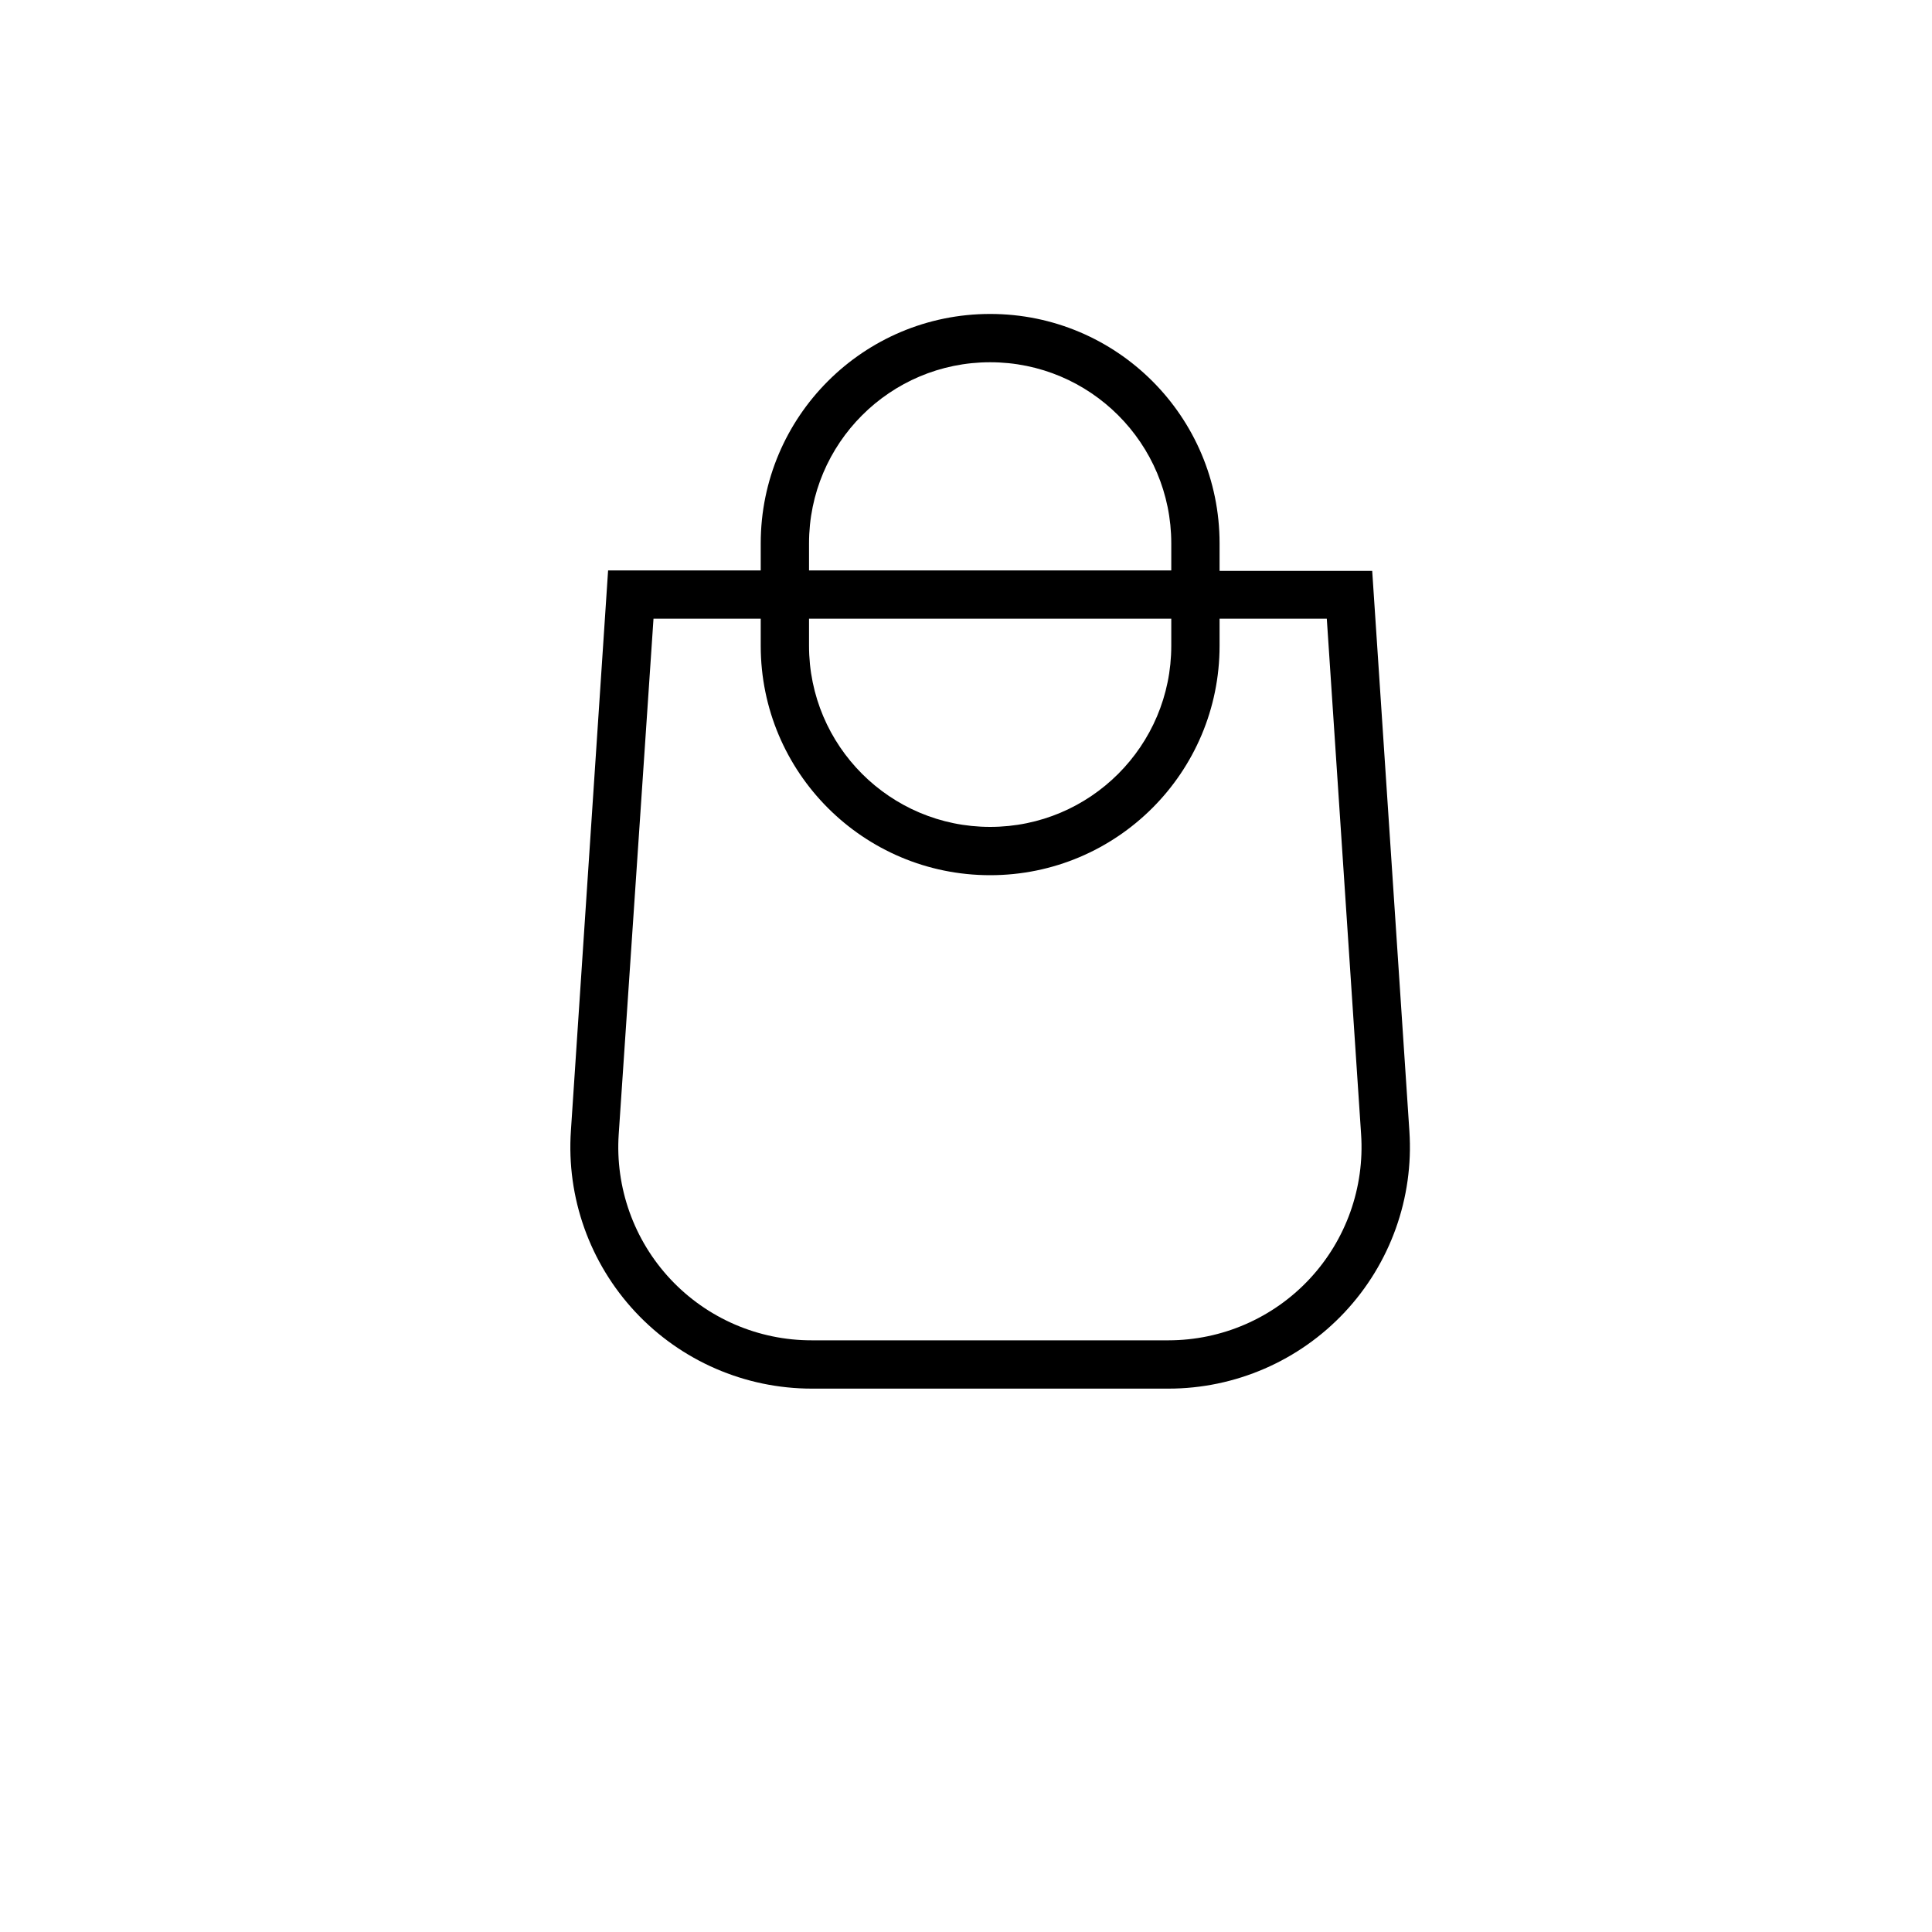
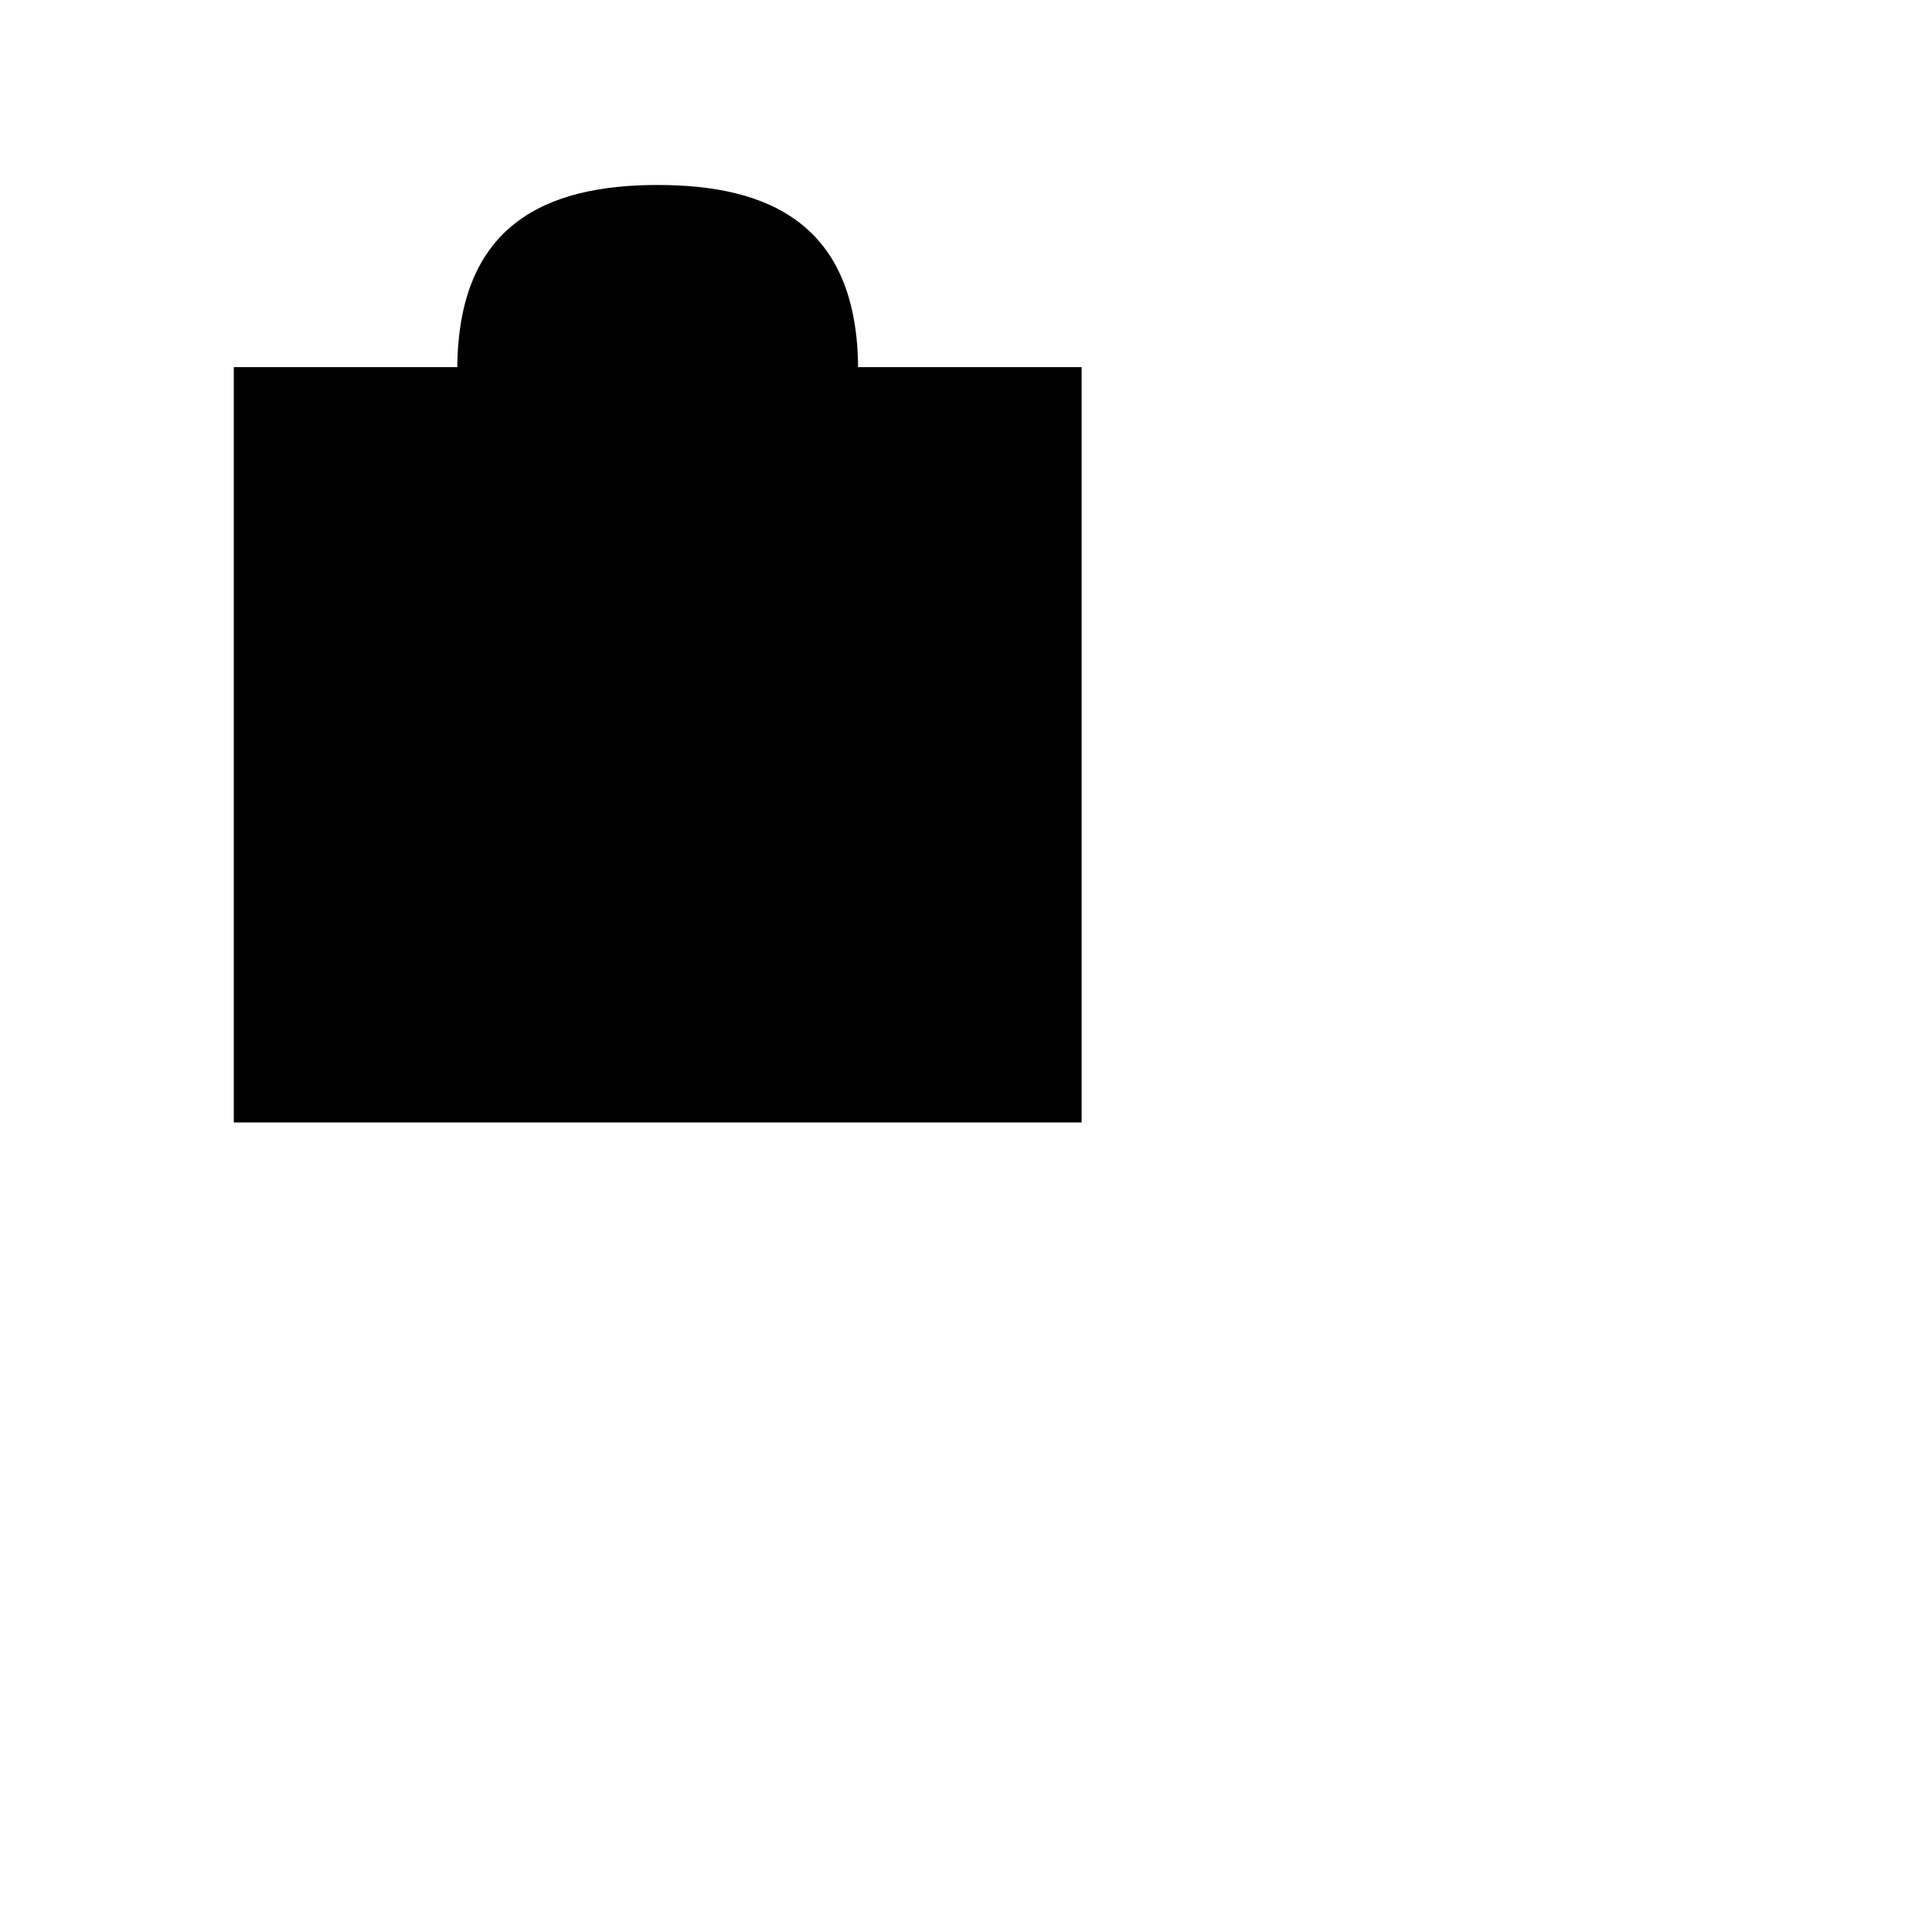
- <svg xmlns="http://www.w3.org/2000/svg" fill="none" class="icon icon-cart" viewBox="0 0 40 40">
-   <path fill="currentColor" fill-rule="evenodd" d="M20.5 6.5a4.75 4.75 0 0 0-4.75 4.75v.56h-3.16l-.77 11.6a5 5 0 0 0 4.99 5.34h7.38a5 5 0 0 0 4.99-5.33l-.77-11.6h-3.16v-.57A4.75 4.75 0 0 0 20.5 6.5m3.75 5.31v-.56a3.75 3.75 0 1 0-7.5 0v.56zm-7.5 1h7.5v.56a3.75 3.75 0 1 1-7.5 0zm-1 0v.56a4.75 4.75 0 1 0 9.5 0v-.56h2.22l.71 10.67a4 4 0 0 1-3.99 4.27h-7.38a4 4 0 0 1-4-4.27l.72-10.67z" />
+ <svg aria-hidden="true" focusable="false" role="presentation" class="icon icon-bag-minimal ss" viewBox="0 0 94 94">
+   <path stroke="null" id="svg_4" fill-opacity="null" stroke-opacity="null" fill="null" d="M11.375 17.863h41.25v36.75h-41.25z" />
+   <path stroke="null" id="svg_2" d="M22.25 18c0-7.105 4.35-9 9.75-9s9.75 1.895 9.75 9" />
</svg>
